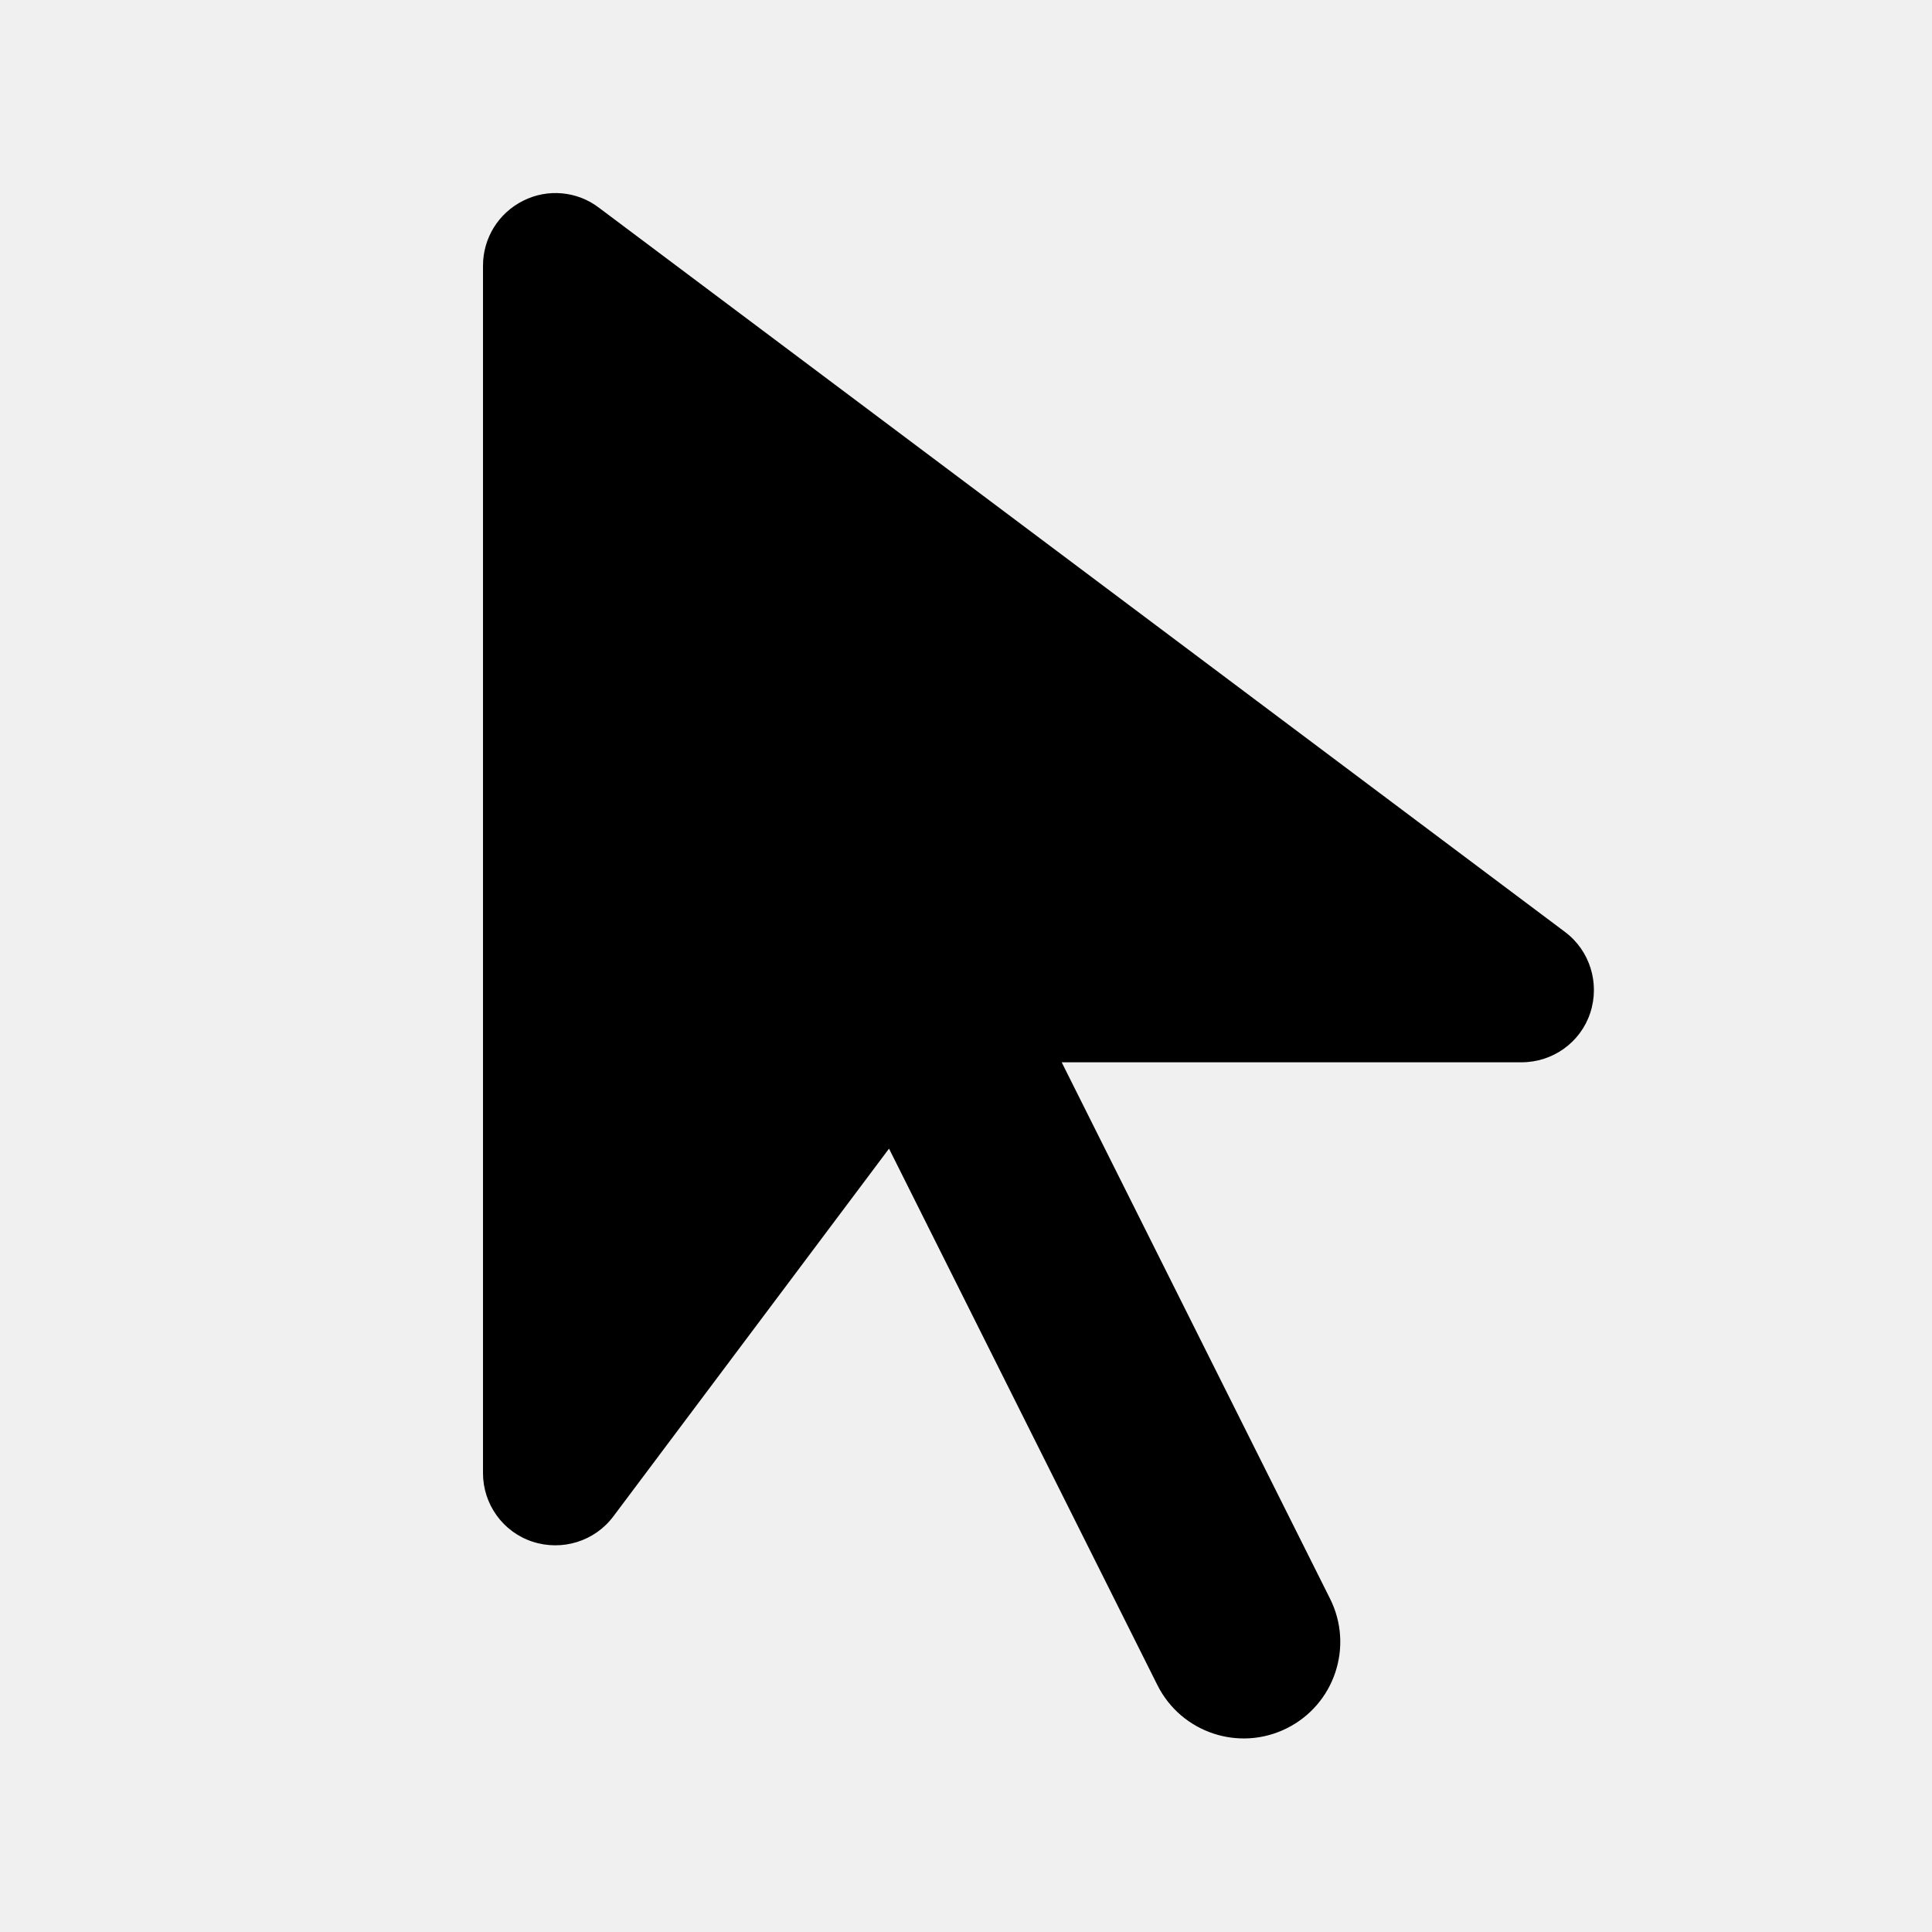
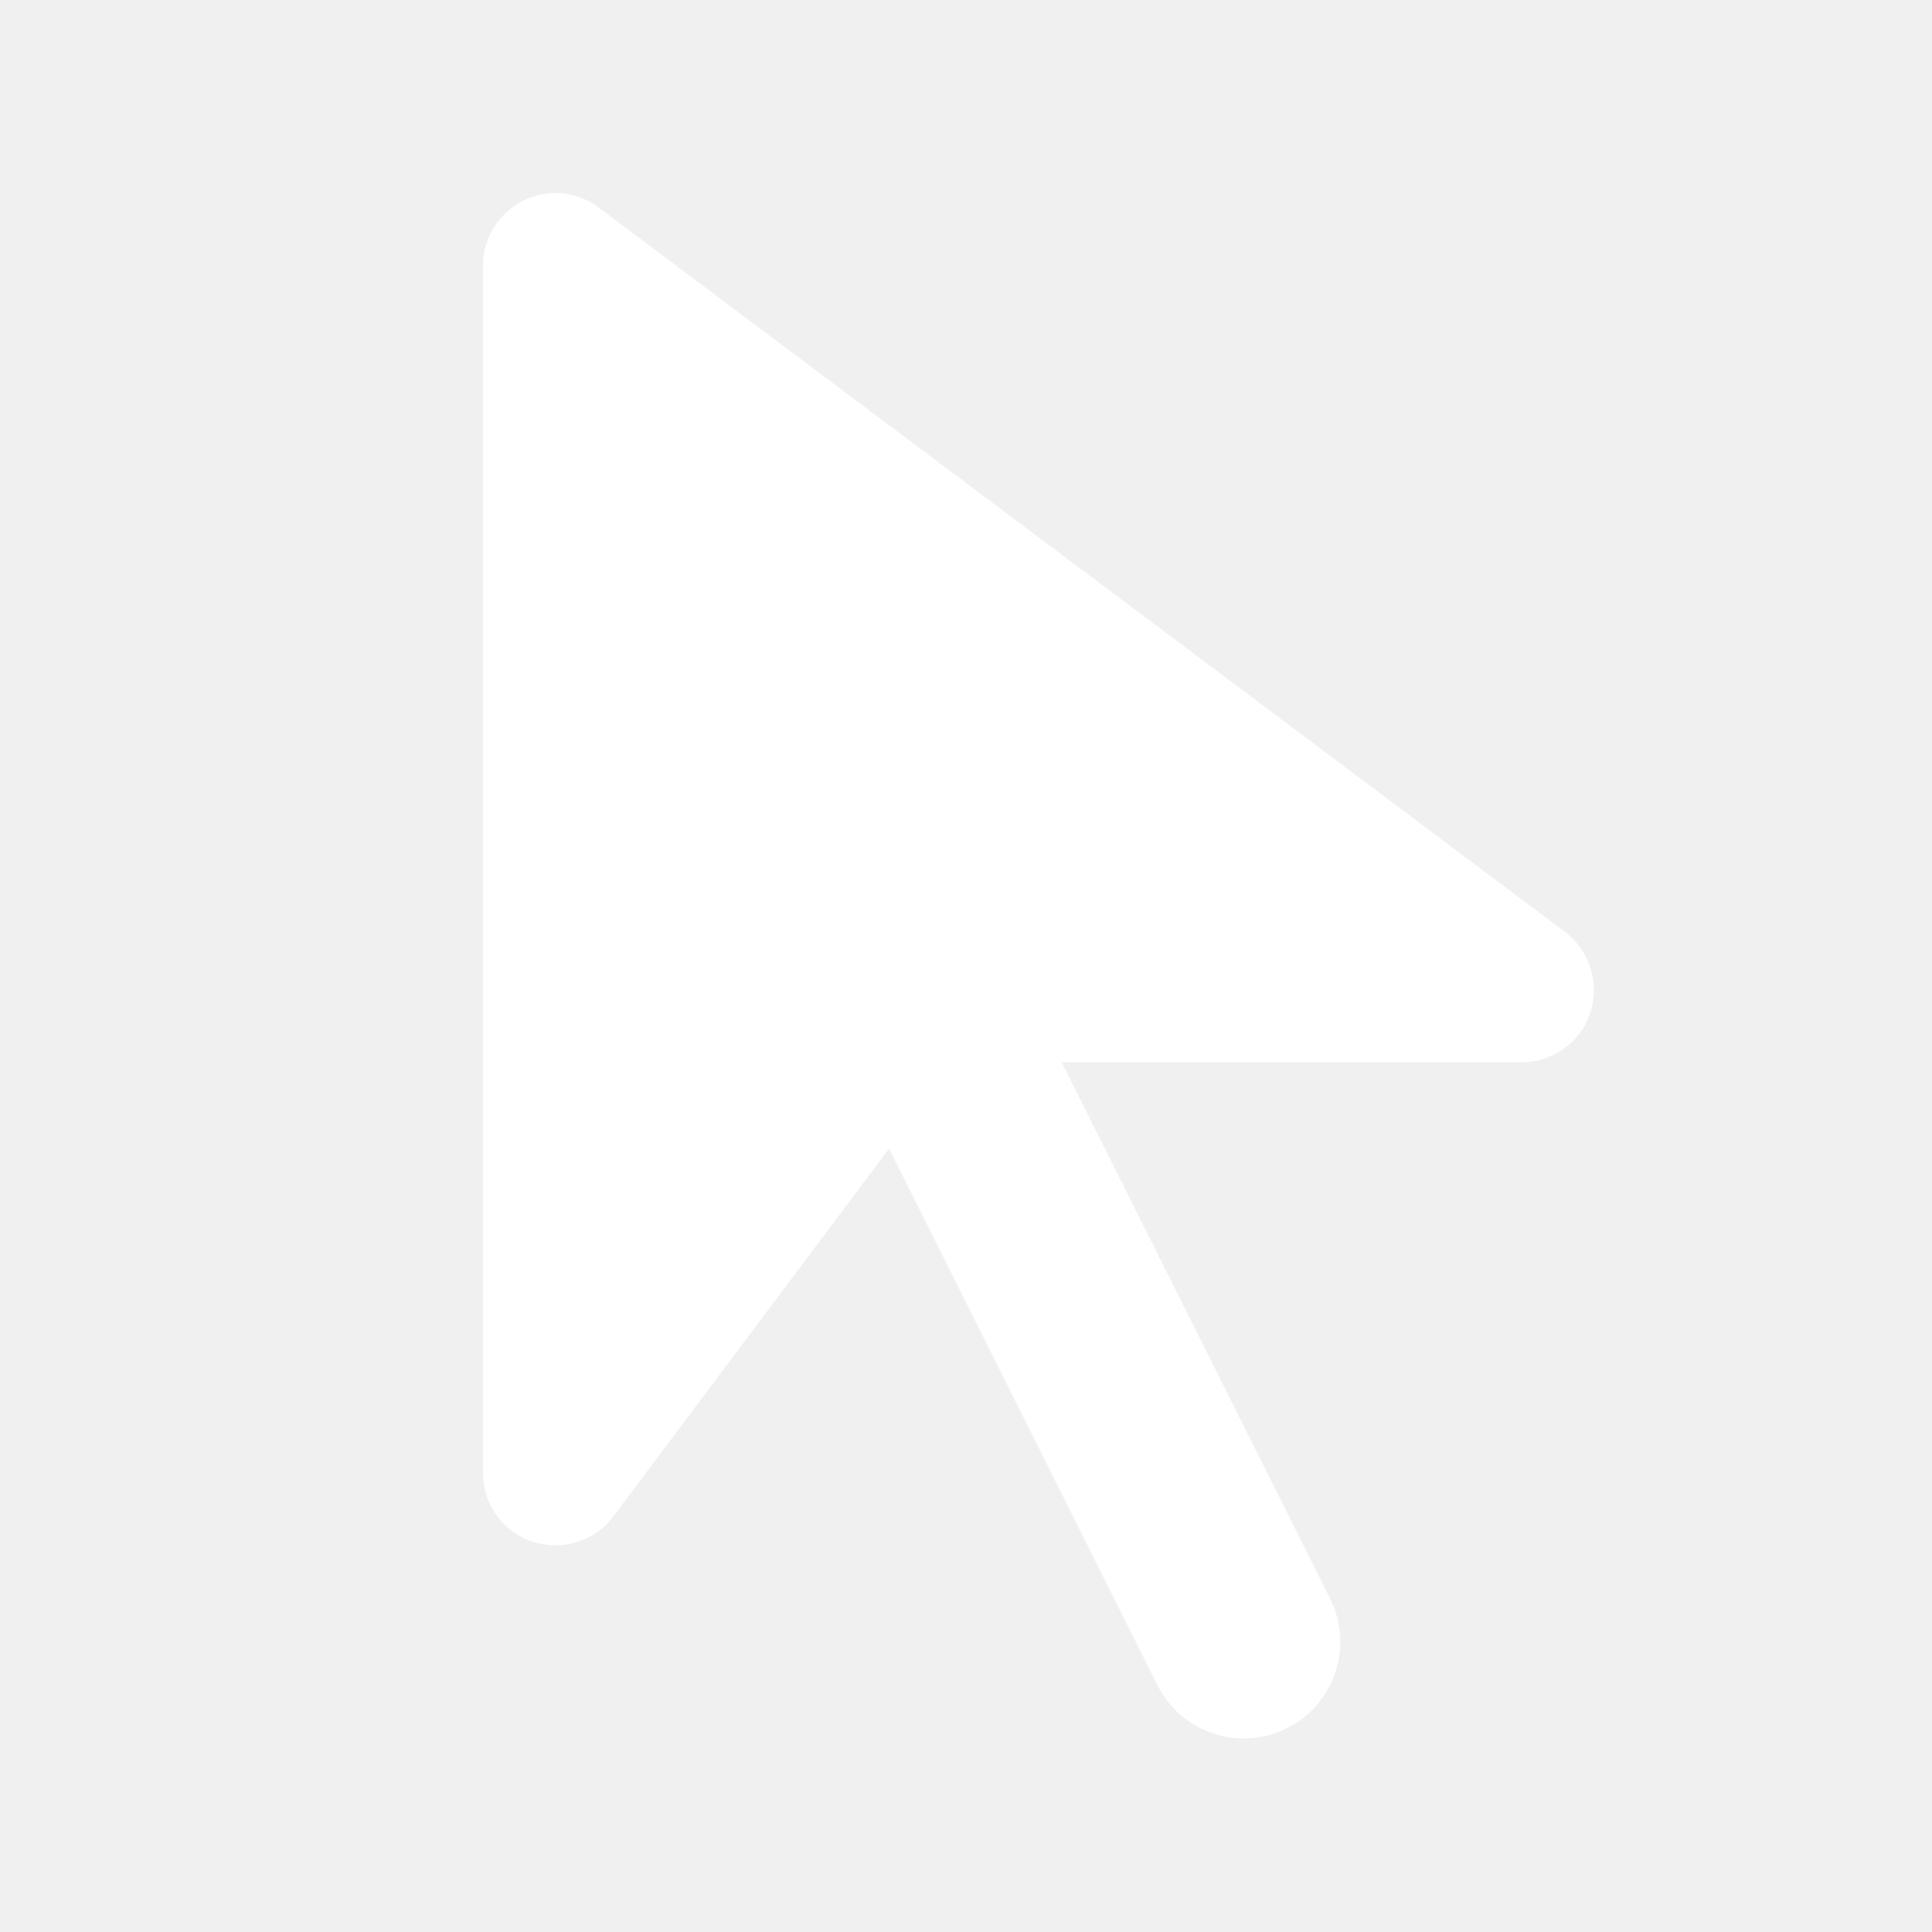
- <svg xmlns="http://www.w3.org/2000/svg" viewBox="0 0 640 640">
-   <path d="M173.3 66.5C181.4 62.4 191.2 63.3 198.4 68.8L518.4 308.7C526.7 314.9 530 325.7 526.8 335.5C523.6 345.3 514.4 351.9 504 351.9L351.7 351.9L440.6 529.6C448.5 545.4 442.1 564.6 426.3 572.5C410.5 580.4 391.3 574 383.4 558.2L294.5 380.5L203.2 502.3C197 510.6 186.2 513.9 176.4 510.7C166.6 507.5 160 498.3 160 488L160 88C160 78.9 165.1 70.6 173.3 66.5z" />
+ <svg xmlns="http://www.w3.org/2000/svg" viewBox="0 0 640 640" fill="white">
+   <path fill="white" d="M173.3 66.5C181.4 62.4 191.2 63.3 198.4 68.8L518.4 308.7C526.7 314.9 530 325.7 526.8 335.5C523.6 345.3 514.4 351.9 504 351.9L351.7 351.9L440.6 529.6C448.5 545.4 442.1 564.6 426.3 572.5C410.5 580.4 391.3 574 383.4 558.2L294.5 380.5L203.2 502.3C197 510.6 186.2 513.9 176.4 510.7C166.6 507.5 160 498.3 160 488L160 88C160 78.9 165.1 70.6 173.3 66.5z" />
</svg>
